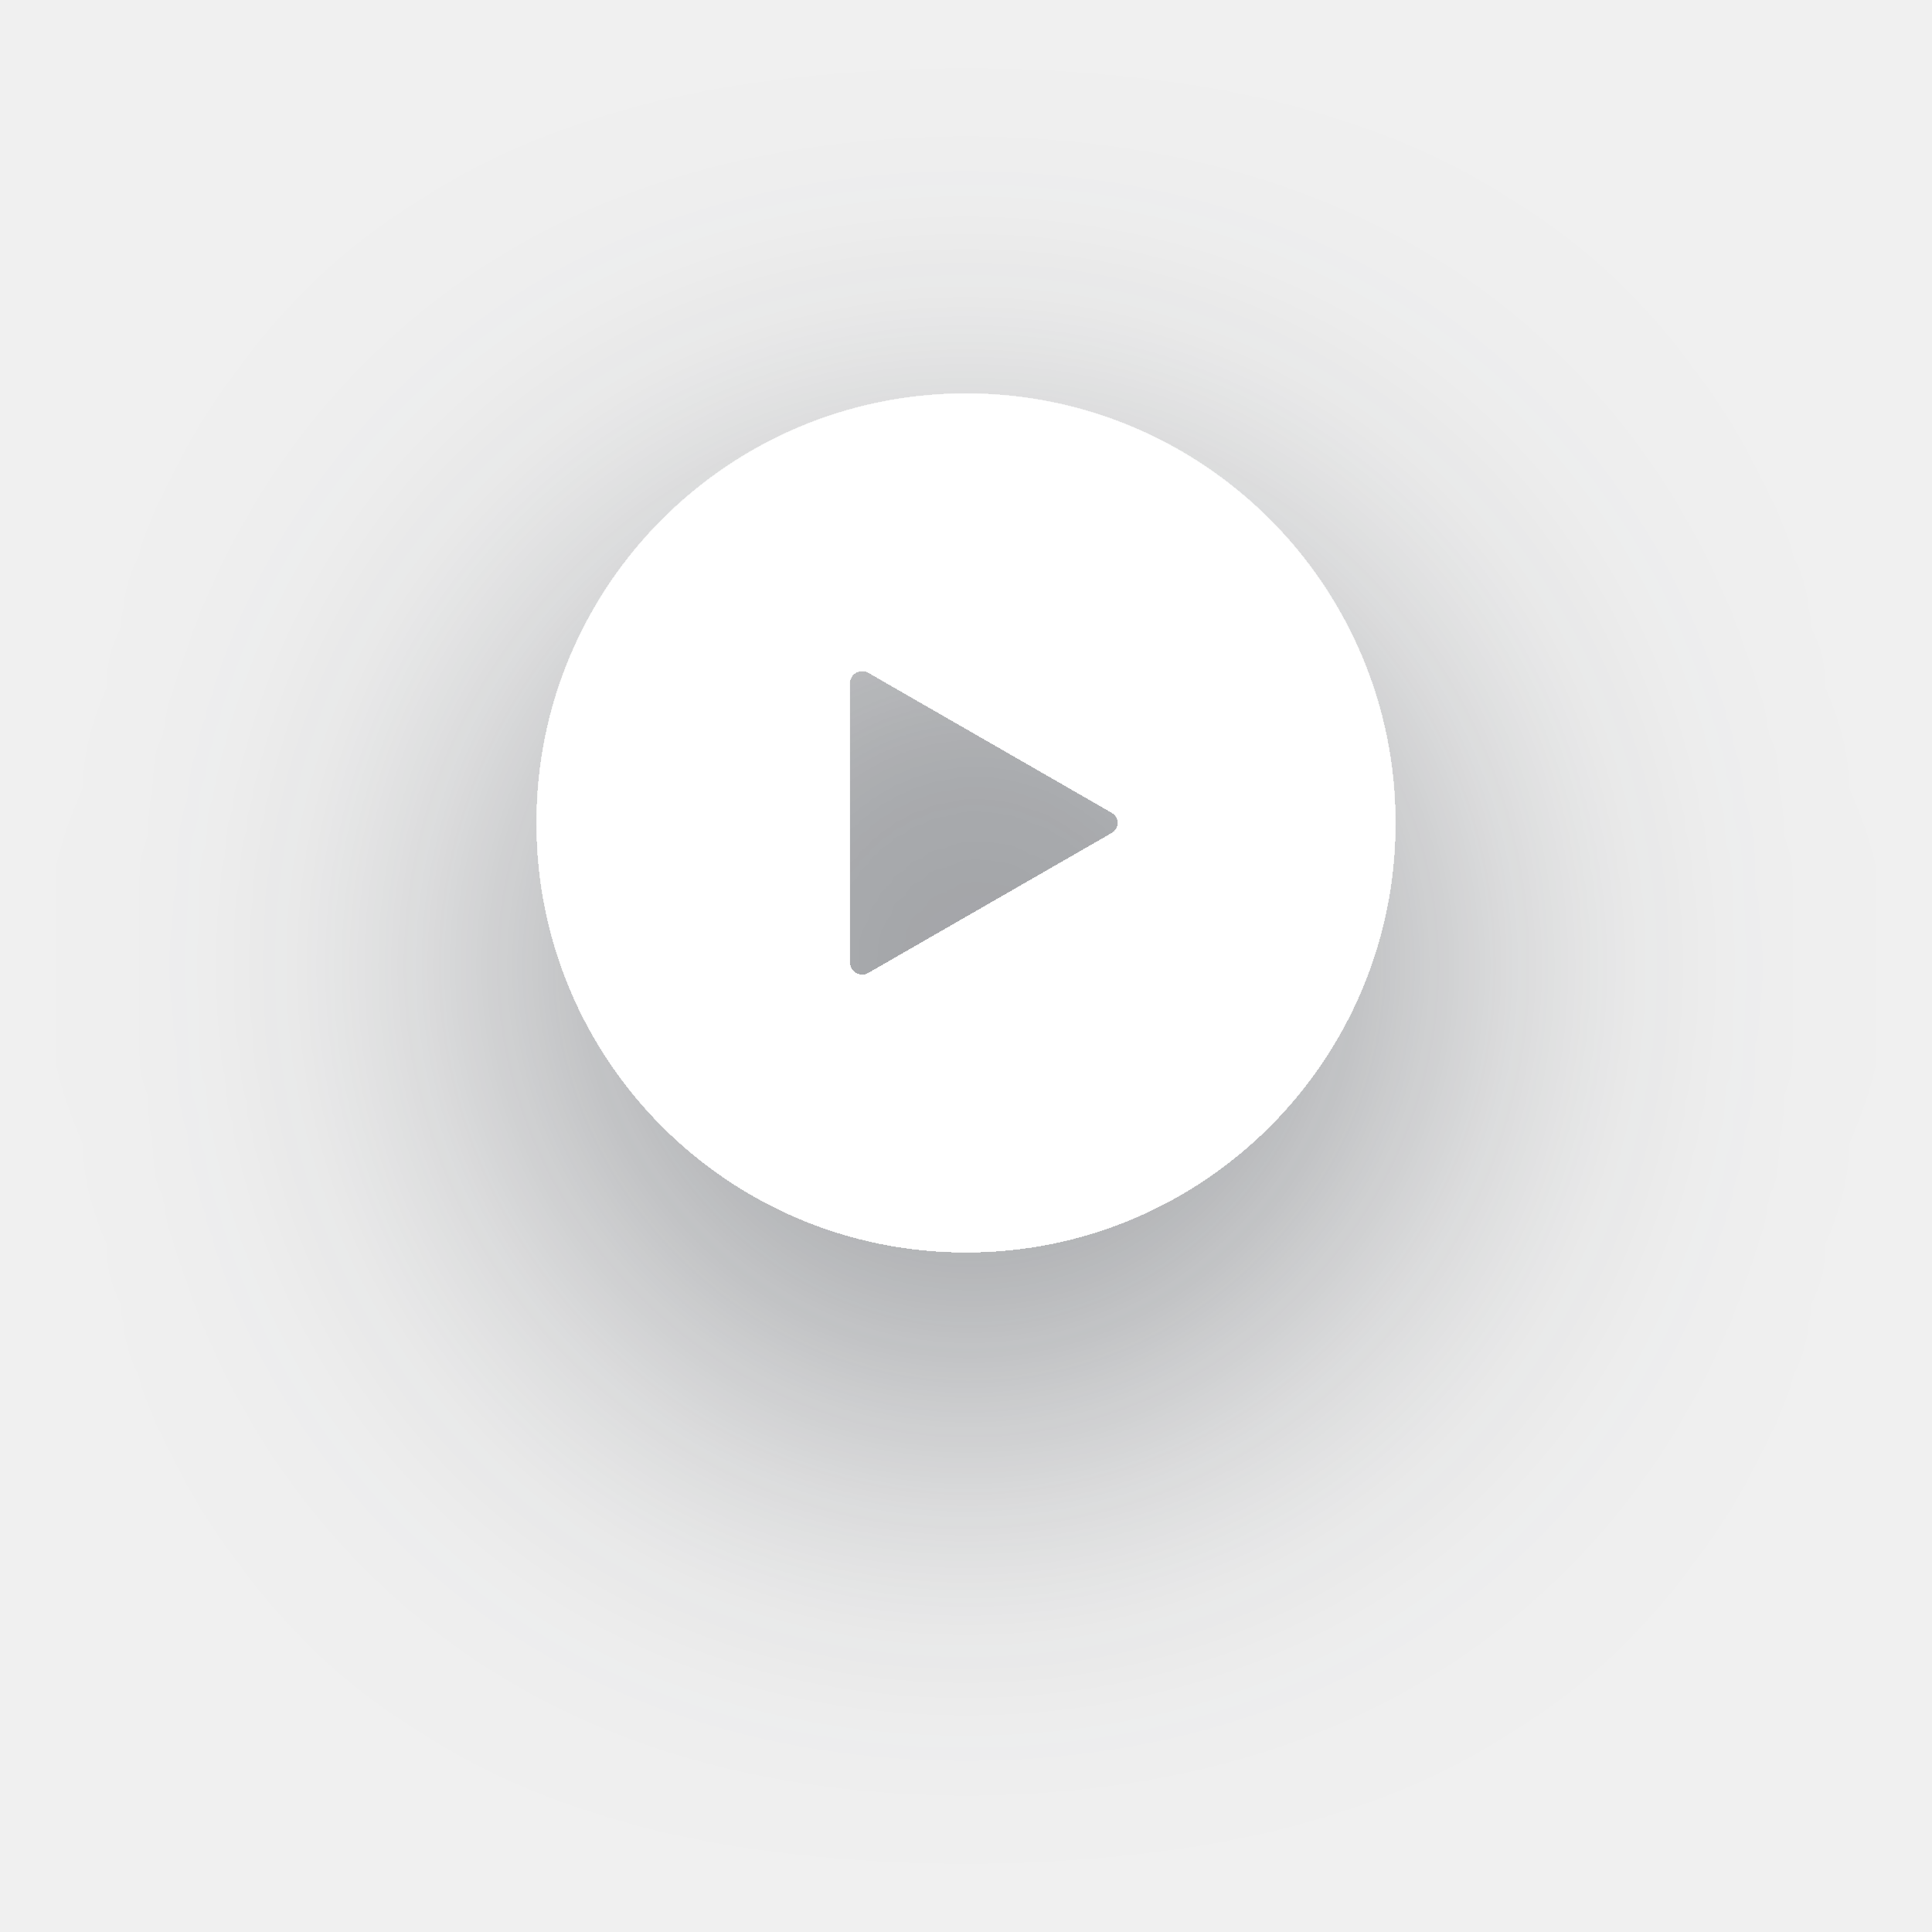
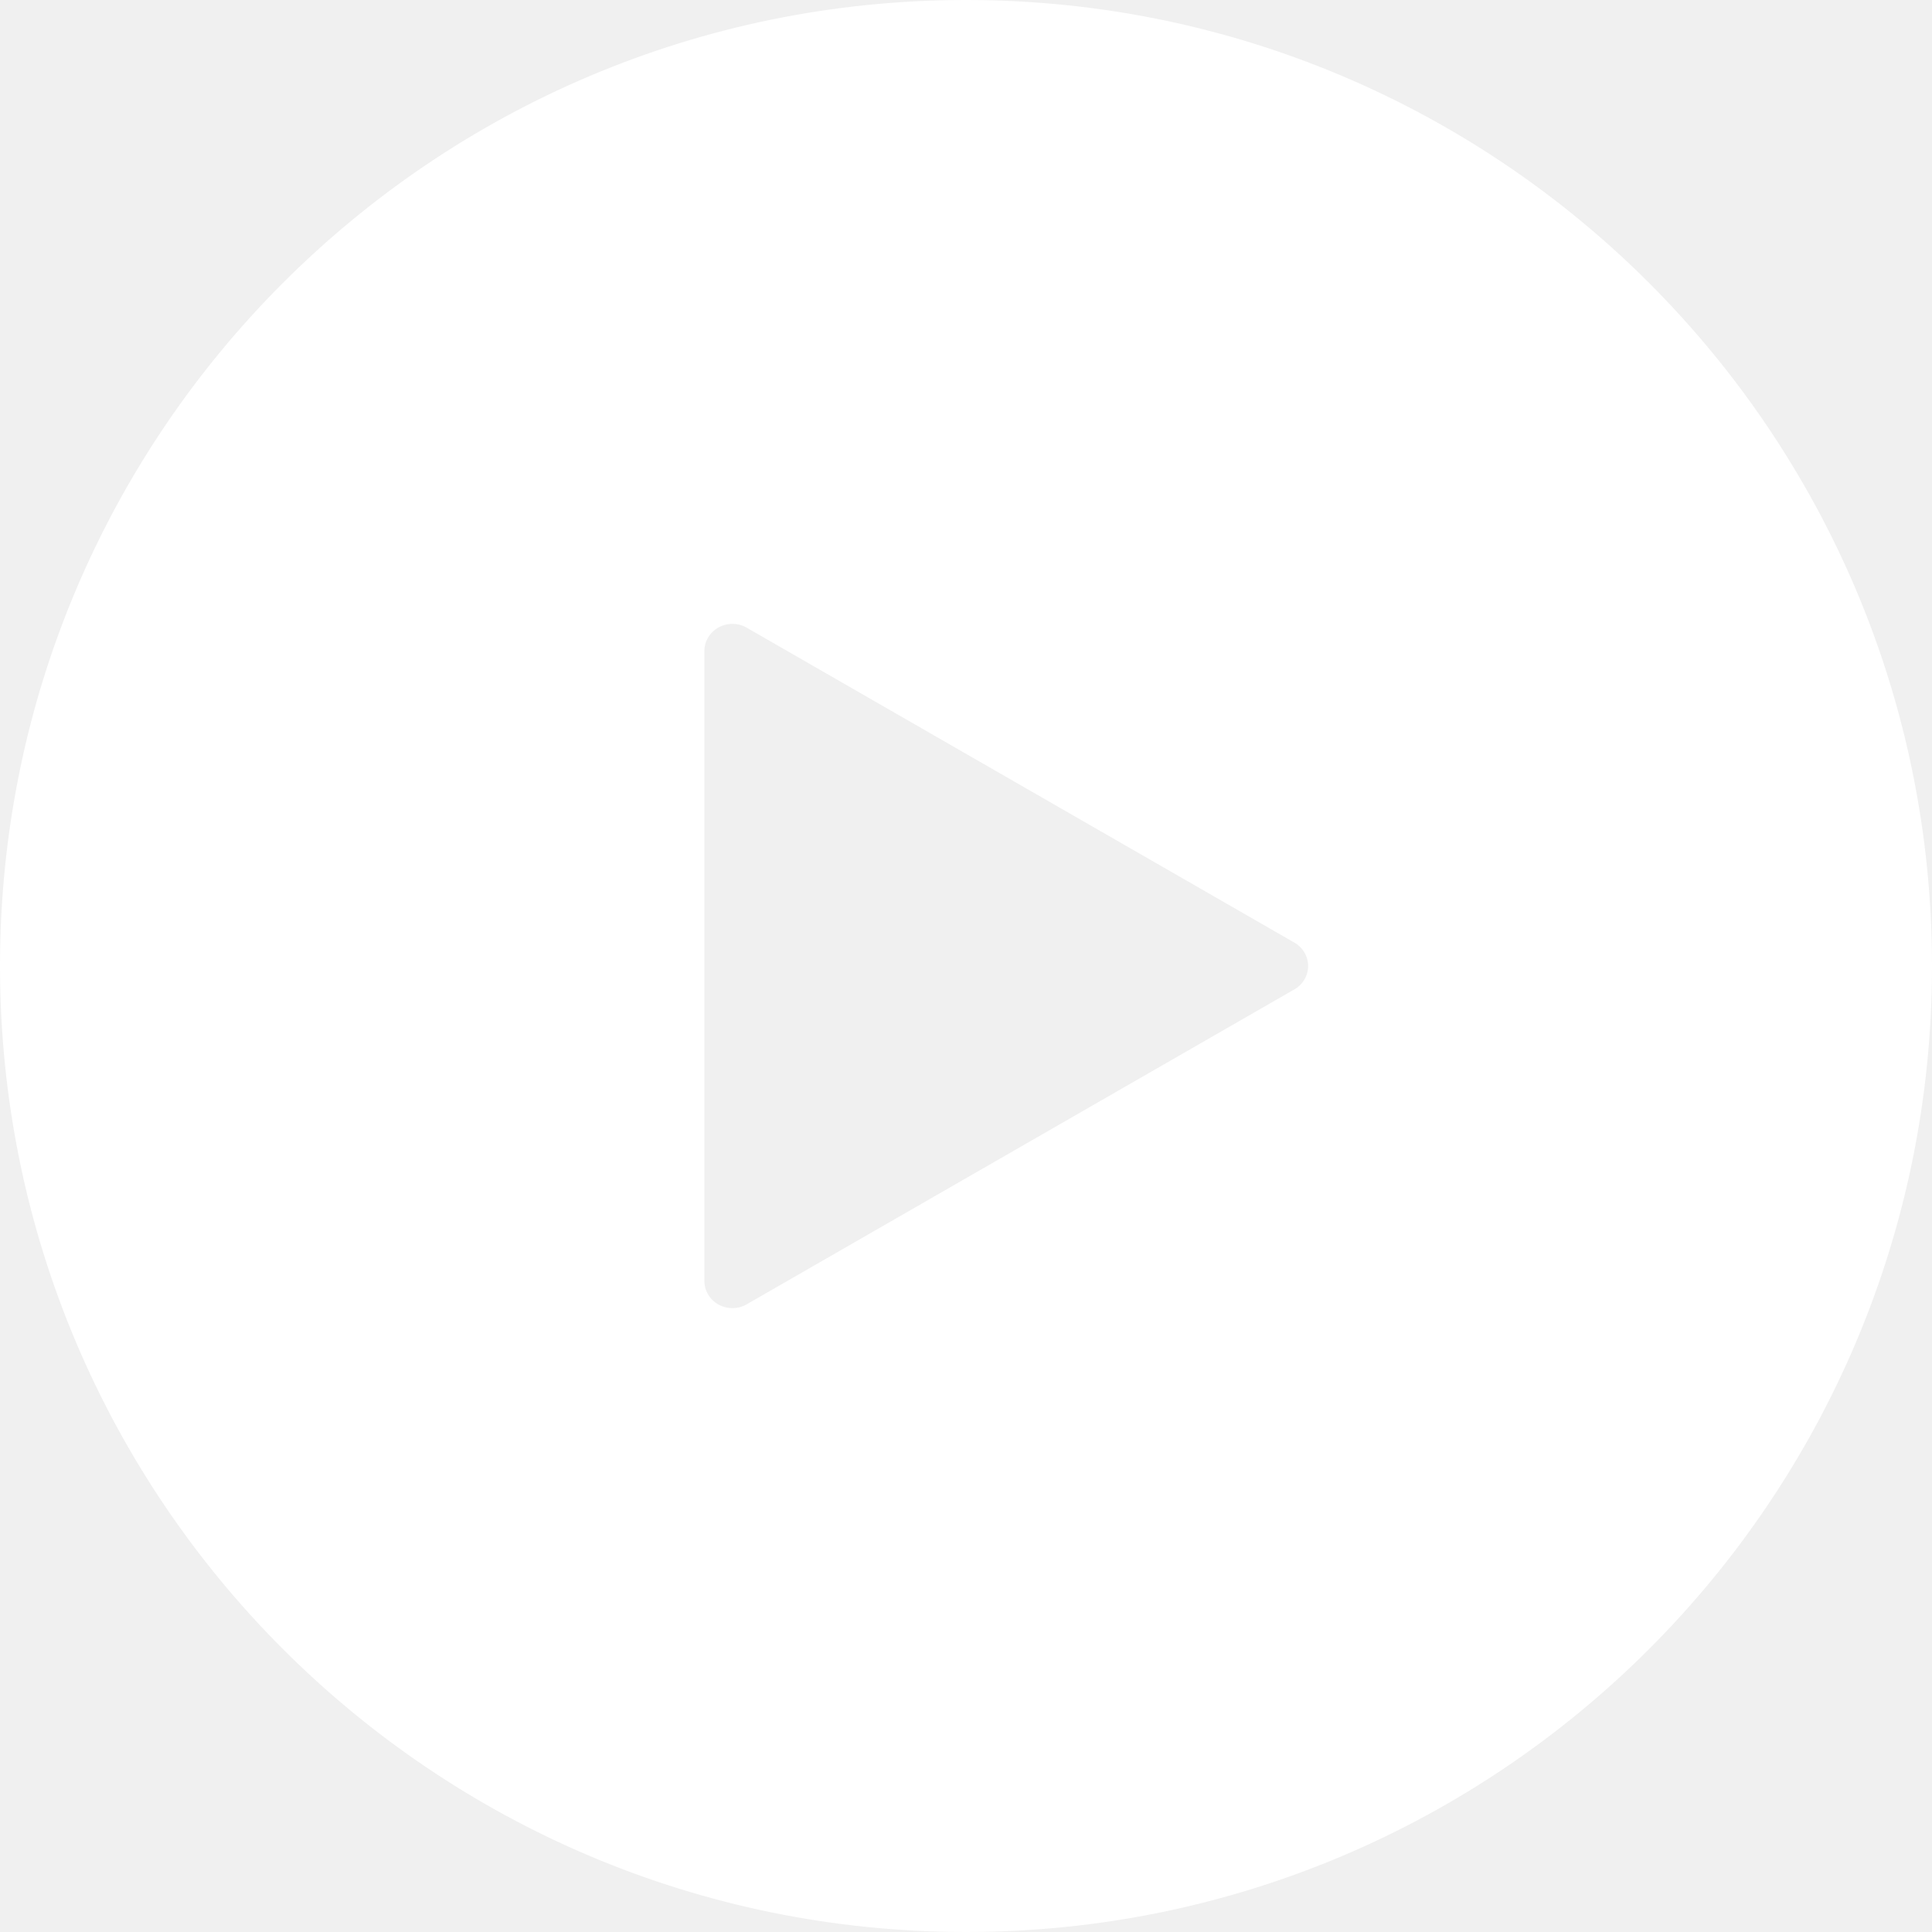
- <svg xmlns="http://www.w3.org/2000/svg" width="216" height="216" viewBox="0 0 216 216" fill="none">
-   <g filter="url(#filter0_d_52_53402)">
-     <path fill-rule="evenodd" clip-rule="evenodd" d="M108 140C134.51 140 156 118.51 156 92C156 65.49 134.51 44 108 44C81.49 44 60 65.49 60 92C60 118.51 81.49 140 108 140ZM96.405 75C96.651 75.002 96.892 75.067 97.103 75.189L124.318 90.838C124.526 90.957 124.698 91.127 124.818 91.331C124.937 91.535 125 91.766 125 92C125 92.234 124.937 92.465 124.818 92.669C124.698 92.873 124.526 93.043 124.318 93.162L97.103 108.811C96.892 108.933 96.651 108.998 96.405 109C96.159 109.002 95.917 108.941 95.704 108.823C95.49 108.705 95.312 108.534 95.189 108.328C95.065 108.122 95 107.887 95 107.649V76.351C95 76.113 95.065 75.879 95.189 75.672C95.312 75.466 95.49 75.295 95.704 75.177C95.917 75.059 96.159 74.998 96.405 75Z" fill="white" />
-   </g>
-   <defs>
-     <filter id="filter0_d_52_53402" x="0" y="0" width="216" height="216" filterUnits="userSpaceOnUse" color-interpolation-filters="sRGB">
-       <feFlood flood-opacity="0" result="BackgroundImageFix" />
-       <feColorMatrix in="SourceAlpha" type="matrix" values="0 0 0 0 0 0 0 0 0 0 0 0 0 0 0 0 0 0 127 0" result="hardAlpha" />
-       <feOffset dy="16" />
-       <feGaussianBlur stdDeviation="30" />
-       <feComposite in2="hardAlpha" operator="out" />
-       <feColorMatrix type="matrix" values="0 0 0 0 0.161 0 0 0 0 0.18 0 0 0 0 0.212 0 0 0 0.5 0" />
-       <feBlend mode="normal" in2="BackgroundImageFix" result="effect1_dropShadow_52_53402" />
-       <feBlend mode="normal" in="SourceGraphic" in2="effect1_dropShadow_52_53402" result="shape" />
-     </filter>
-   </defs>
+ <svg xmlns="http://www.w3.org/2000/svg" width="96" height="96" viewBox="0 0 96 96" fill="none">
+   <path fill-rule="evenodd" clip-rule="evenodd" d="M48 96C74.51 96 96 74.51 96 48C96 21.49 74.51 0 48 0C21.49 0 0 21.49 0 48C0 74.51 21.49 96 48 96ZM36.405 31C36.651 31.002 36.892 31.067 37.103 31.189L64.318 46.838C64.526 46.957 64.698 47.127 64.817 47.331C64.937 47.535 65 47.766 65 48C65 48.234 64.937 48.465 64.817 48.669C64.698 48.873 64.526 49.043 64.318 49.162L37.103 64.811C36.892 64.933 36.651 64.998 36.405 65C36.159 65.002 35.917 64.941 35.703 64.823C35.49 64.705 35.312 64.534 35.189 64.328C35.065 64.121 35 63.887 35 63.649V32.351C35 32.113 35.065 31.878 35.189 31.672C35.312 31.466 35.49 31.295 35.703 31.177C35.917 31.059 36.159 30.998 36.405 31Z" fill="white" />
</svg>
